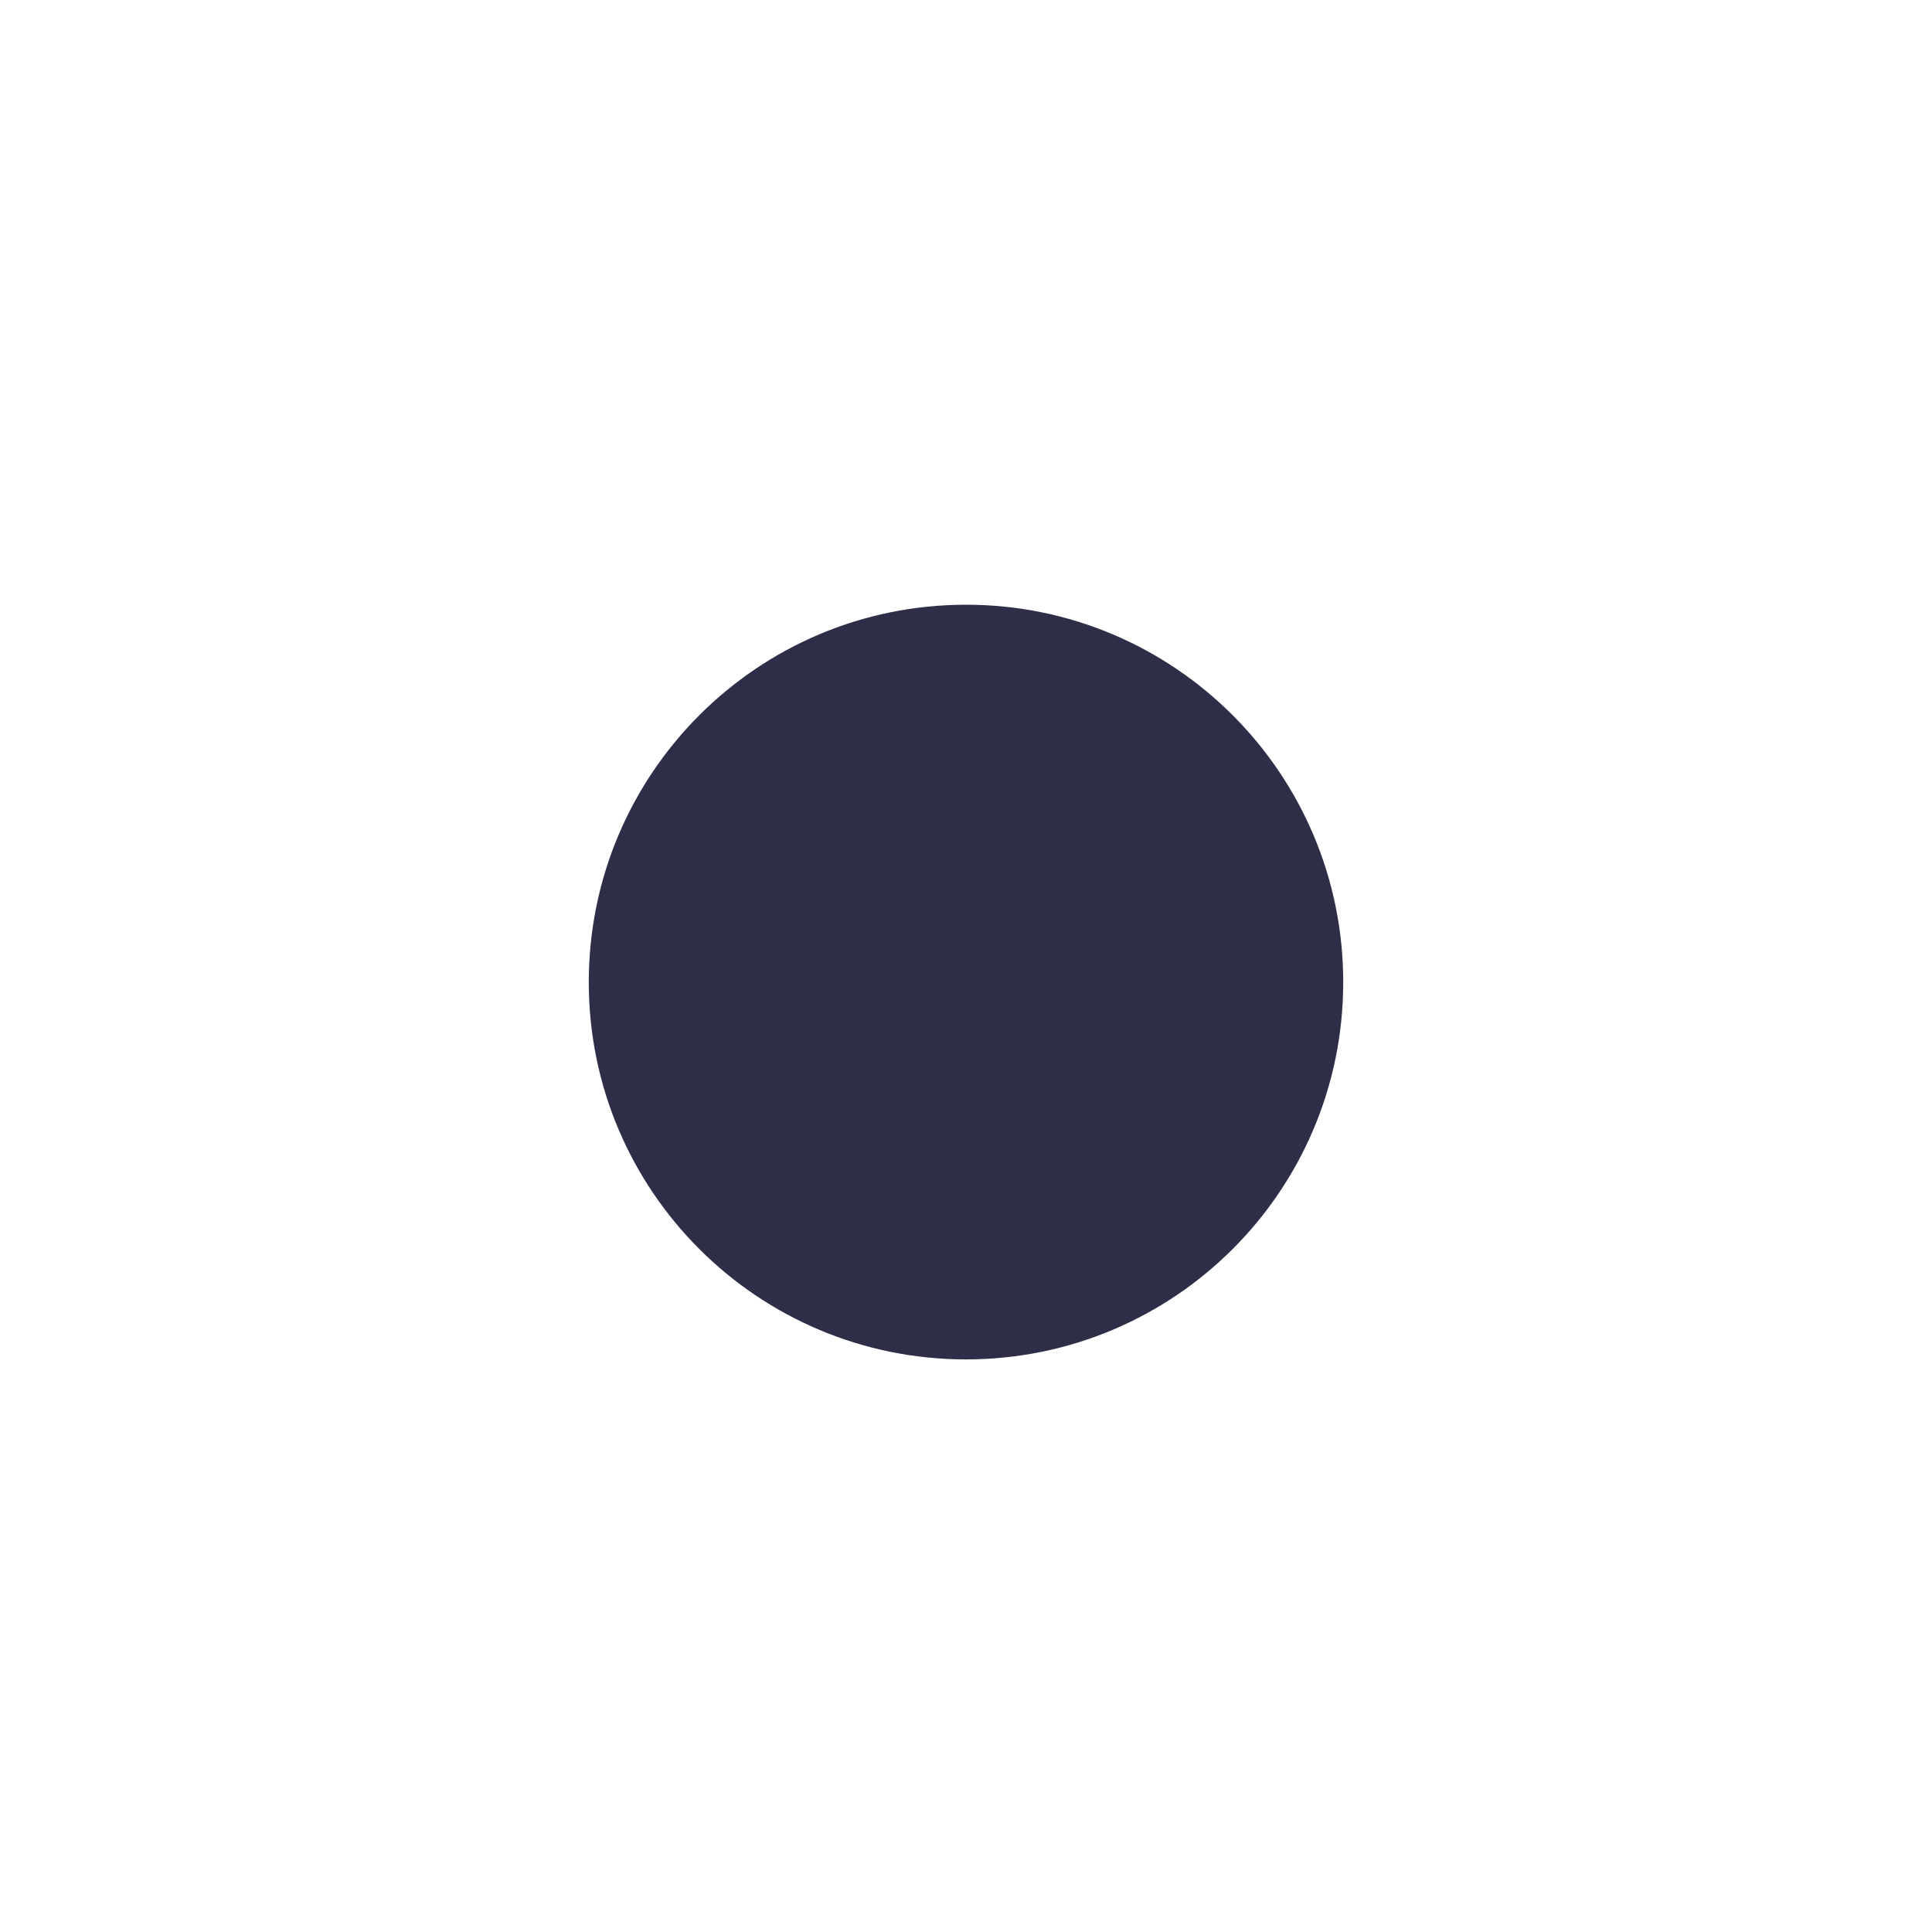
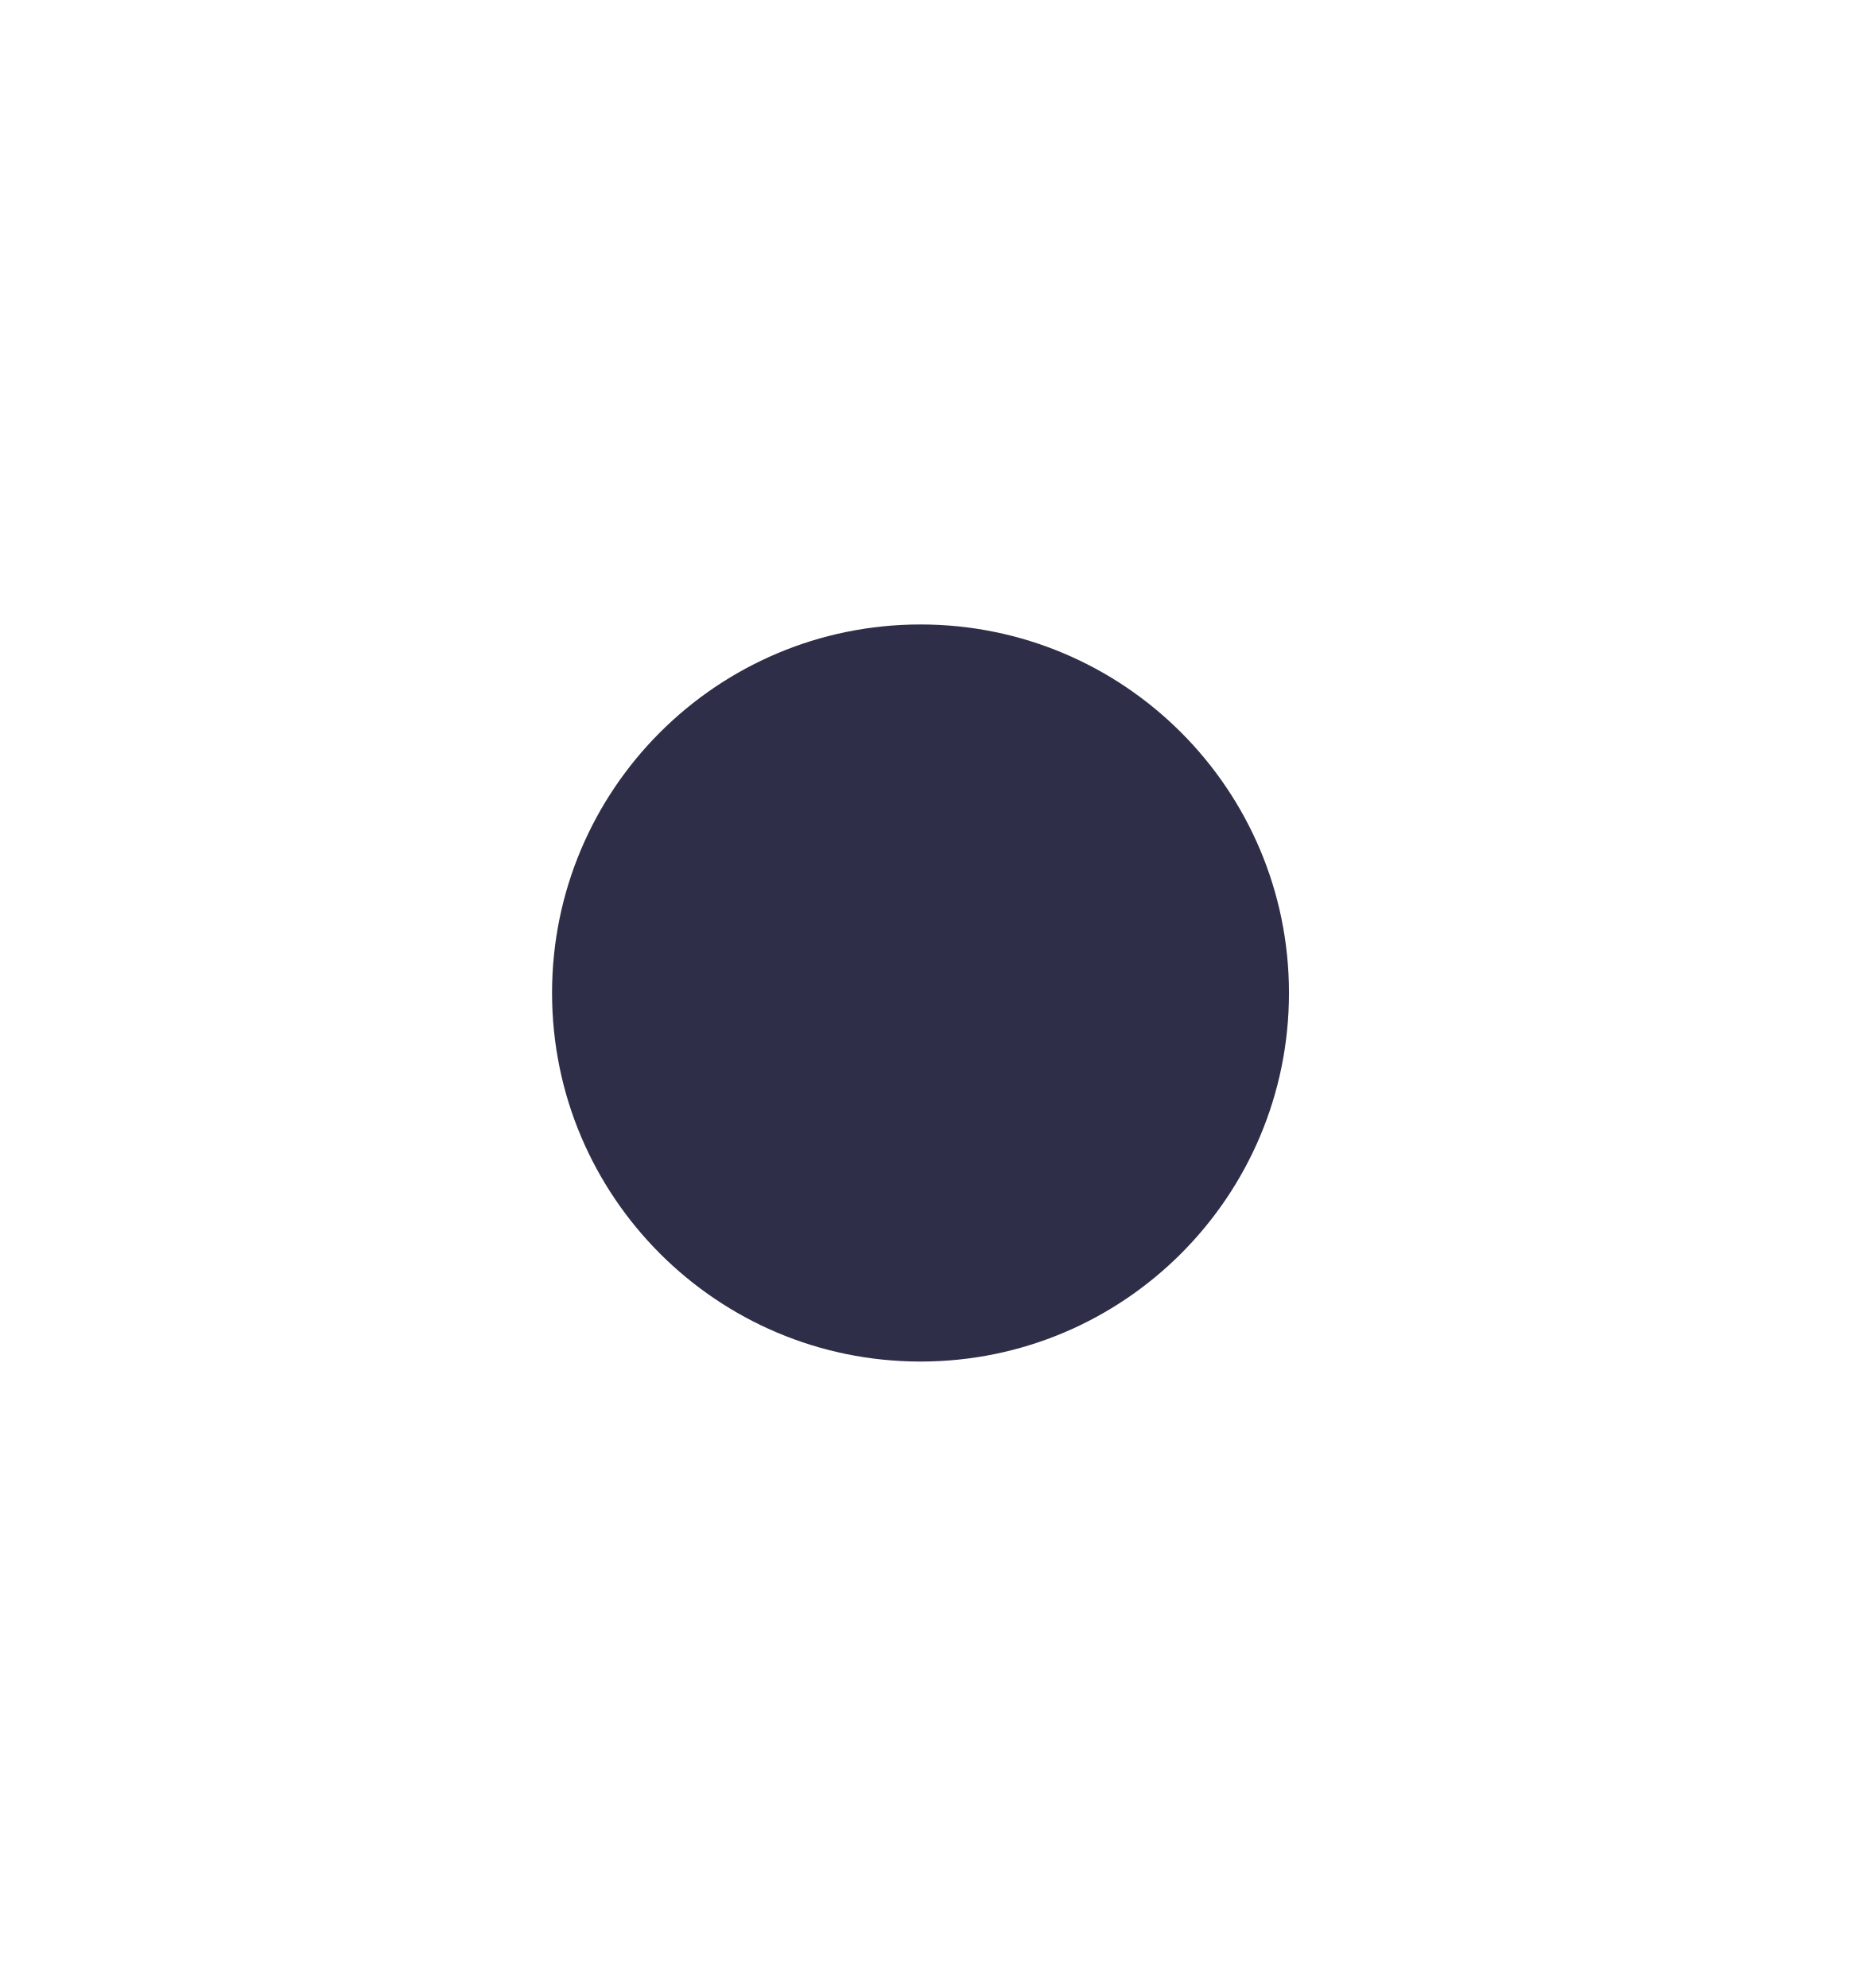
- <svg xmlns="http://www.w3.org/2000/svg" width="8" height="8" viewBox="0 0 8 8" fill="none">
+ <svg xmlns="http://www.w3.org/2000/svg" width="16" height="17" viewBox="0 0 16 17" fill="none">
  <g id="misc/dot_04_l">
-     <path id="Icon" d="M4 5.629C3.137 5.629 2.438 4.93 2.438 4.067C2.438 3.204 3.137 2.504 4 2.504C4.863 2.504 5.562 3.204 5.562 4.067C5.562 4.93 4.863 5.629 4 5.629Z" fill="#2E2E48" />
+     <path id="Icon" d="M7.872 11.643C6.132 11.643 4.721 10.232 4.721 8.491C4.721 6.751 6.132 5.34 7.872 5.34C9.612 5.34 11.023 6.751 11.023 8.491C11.023 10.232 9.612 11.643 7.872 11.643Z" fill="#2E2E48" />
  </g>
</svg>
